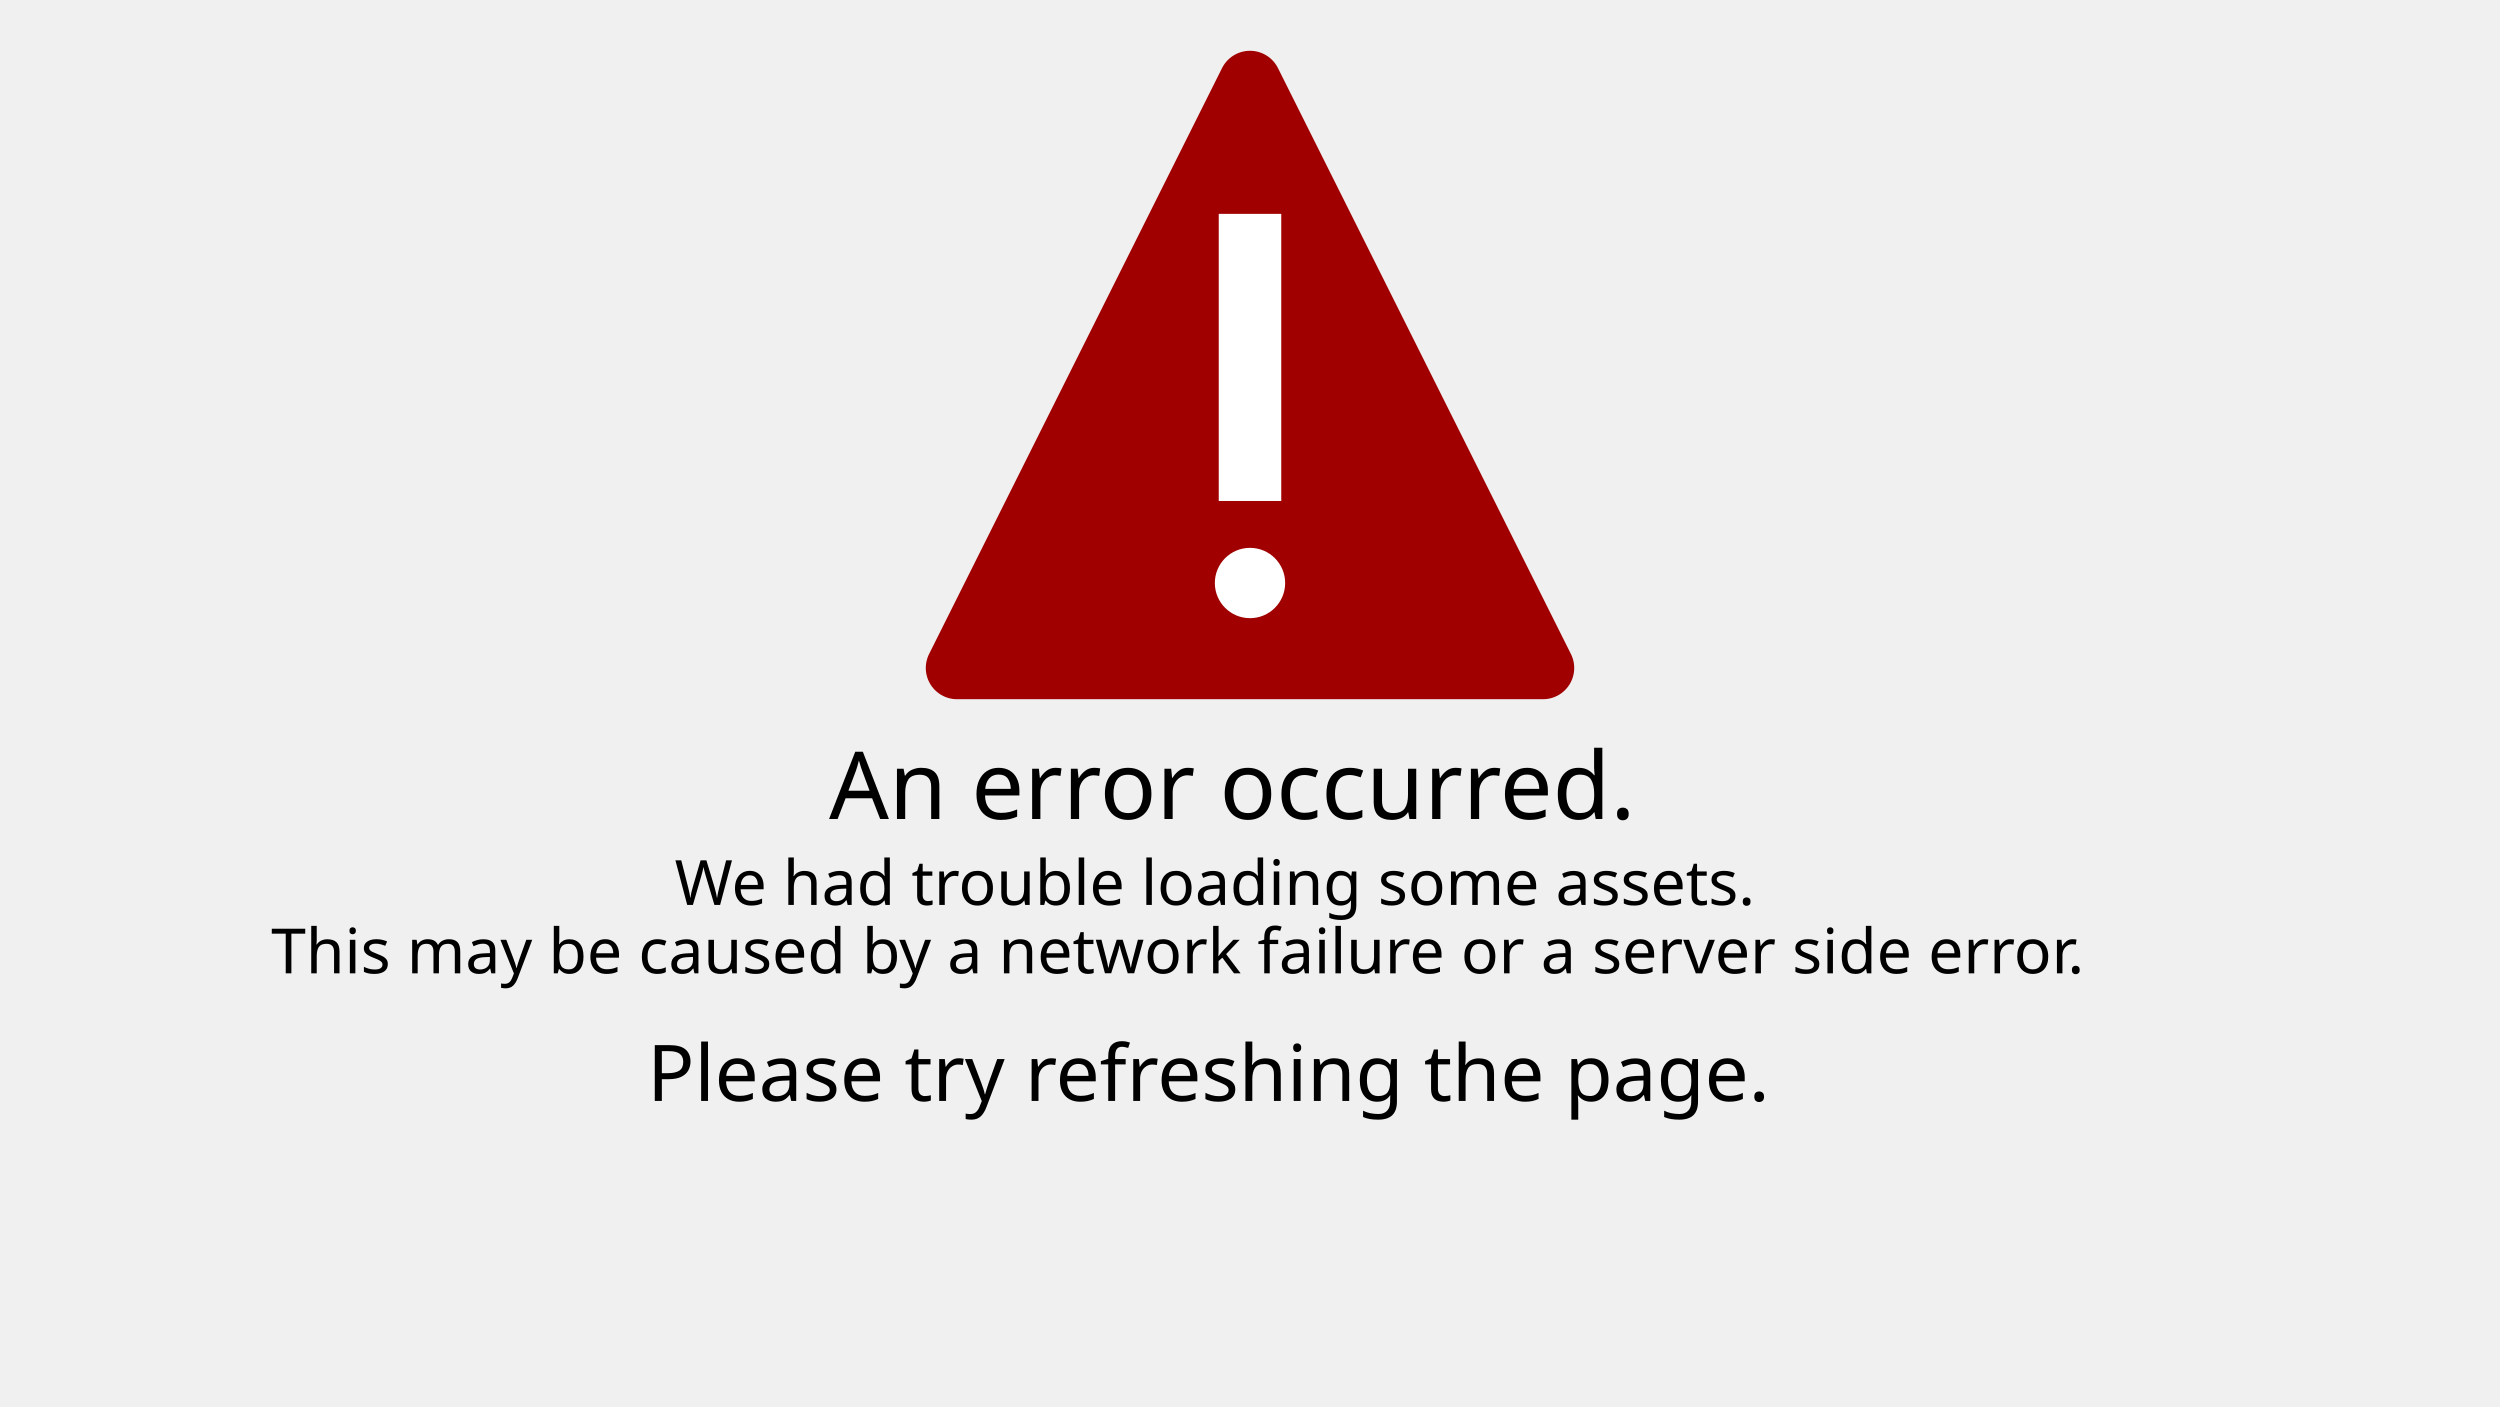
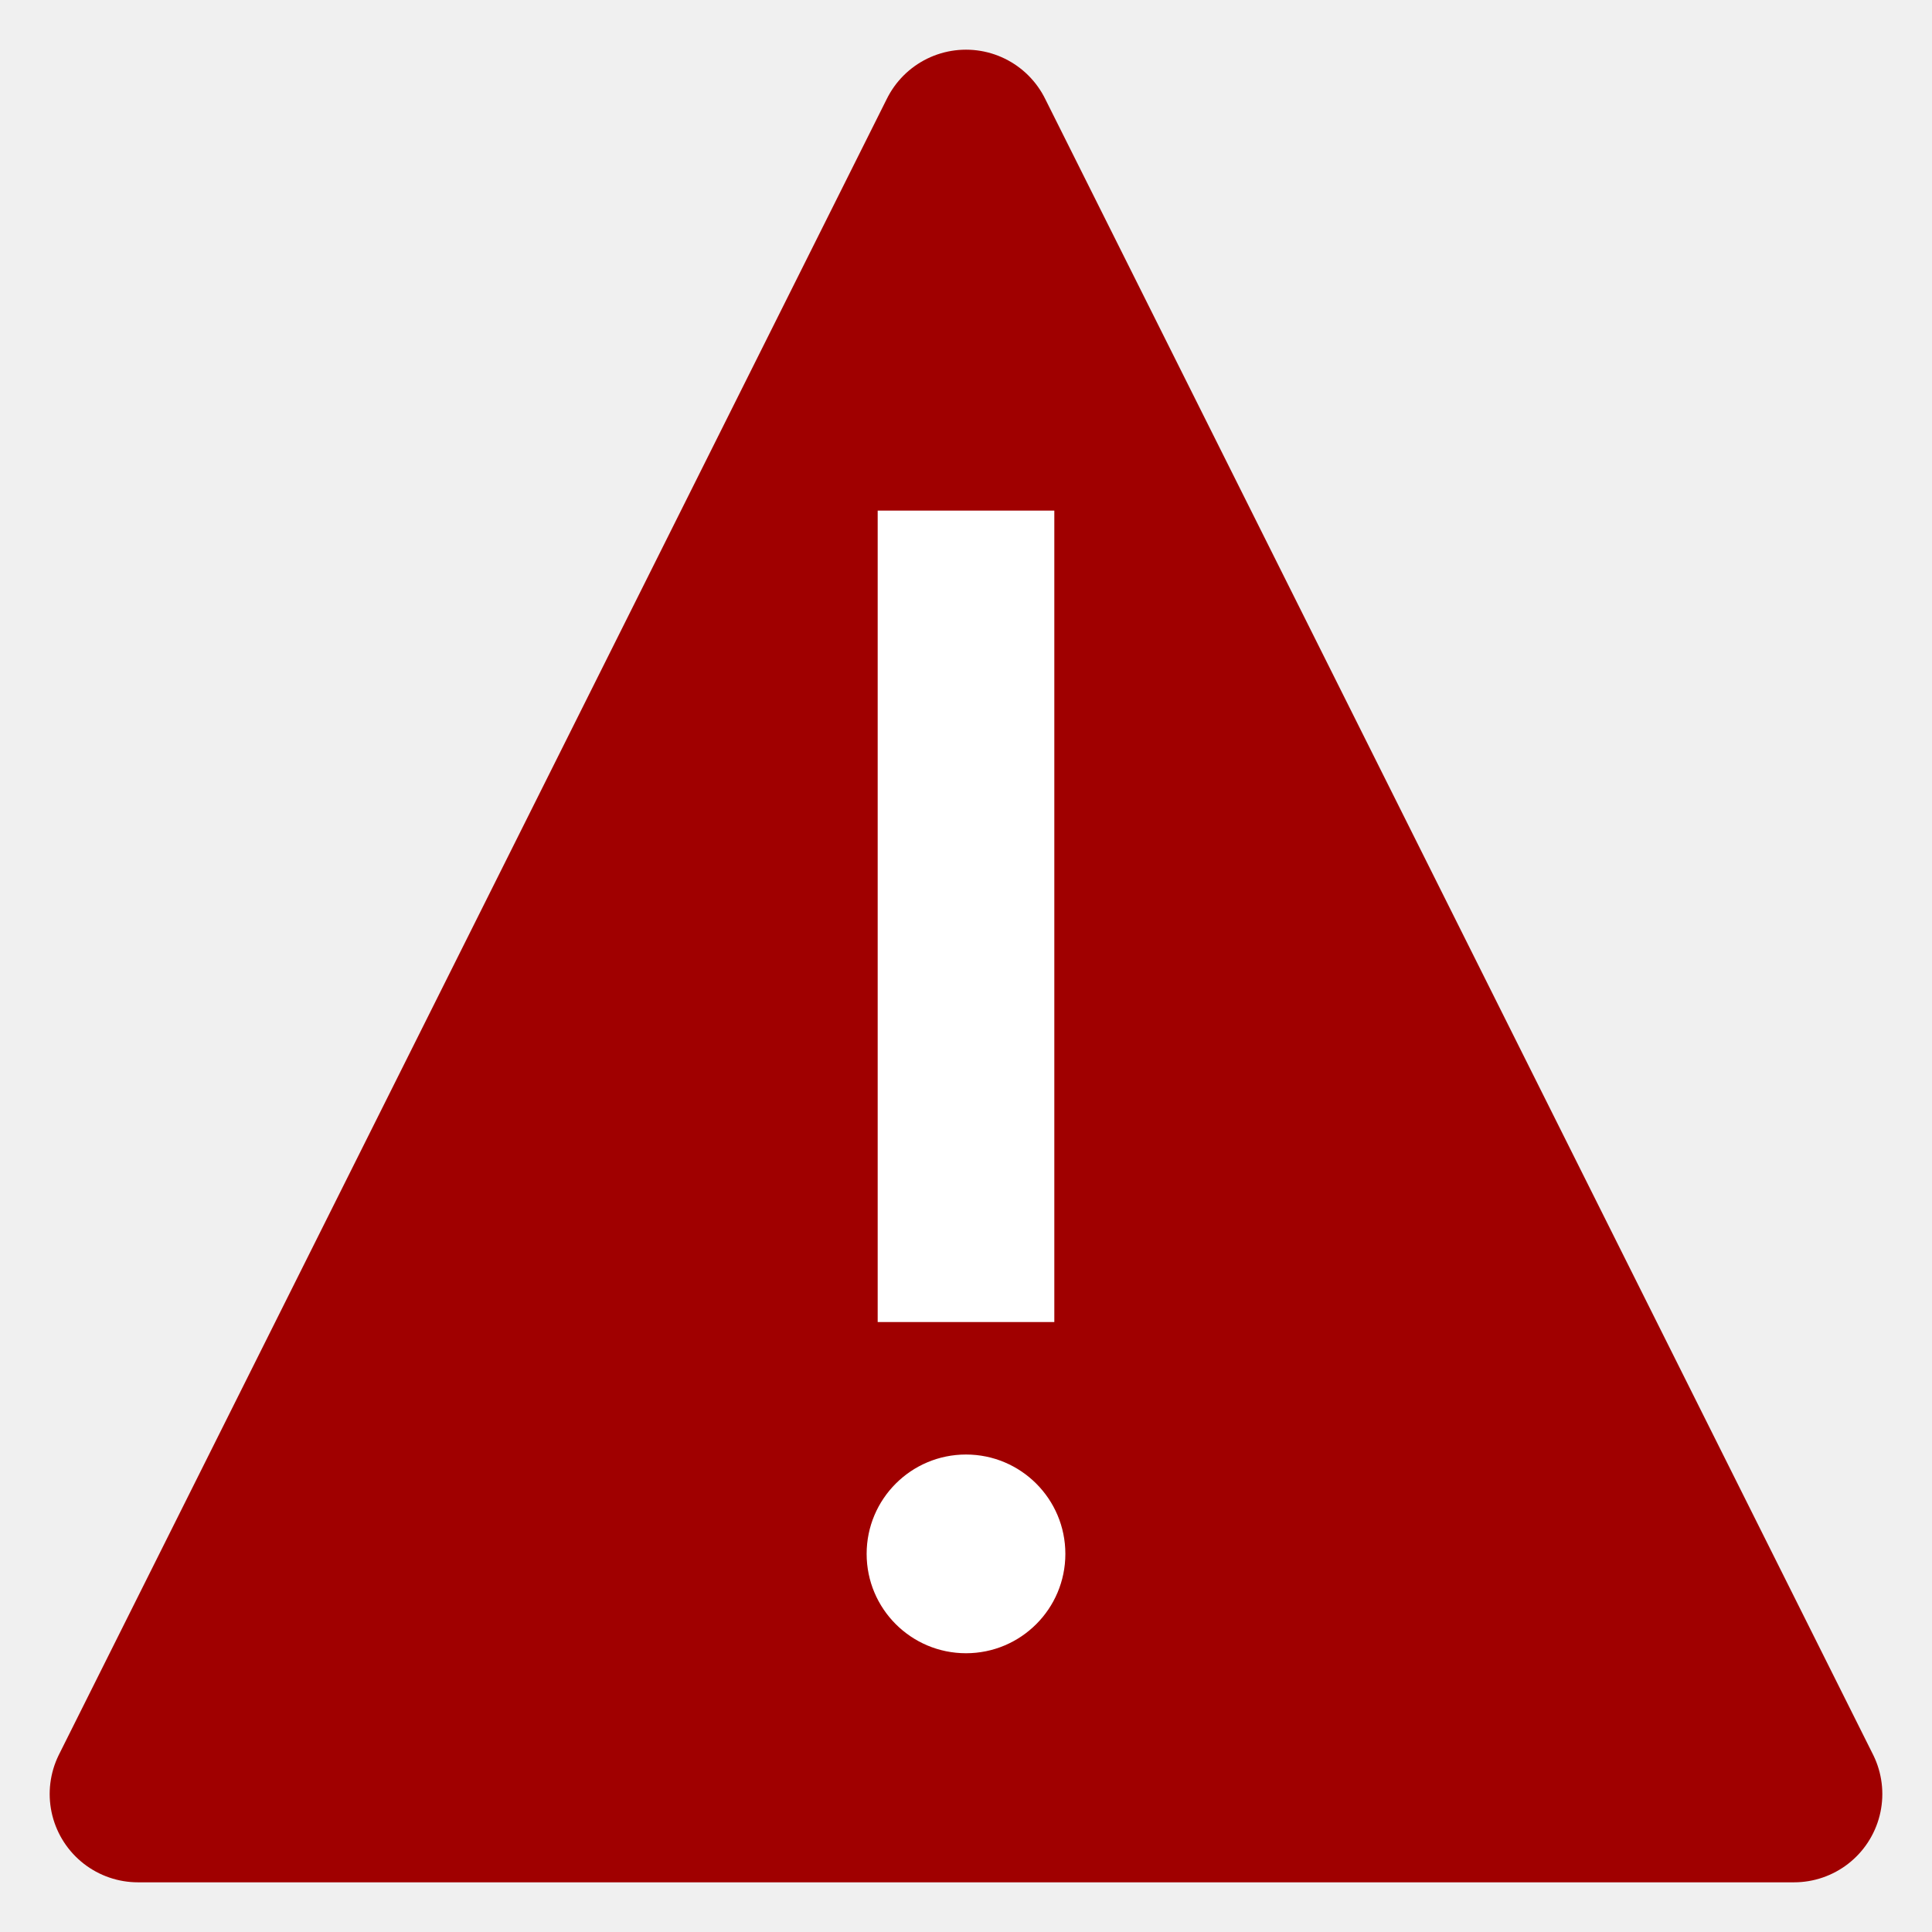
- <svg xmlns="http://www.w3.org/2000/svg" width="1280" height="720" id="svg2" version="1.1">
+ <svg xmlns="http://www.w3.org/2000/svg" width="350" height="350" id="svg2" version="1.1">
  <defs id="defs4" />
-   <g id="layer1" transform="translate(0,-332.3622)">
-     <text xml:space="preserve" style="font-size:48px;font-style:normal;font-weight:normal;line-height:125%;letter-spacing:0px;word-spacing:0px;fill:#000000;fill-opacity:1;stroke:none;font-family:Sans" x="424.492" y="751.683" id="text3793">
-       <tspan id="tspan3795" x="424.492" y="751.683">An error occurred.</tspan>
-     </text>
-     <text xml:space="preserve" style="font-size:32px;font-style:normal;font-weight:normal;line-height:125%;letter-spacing:0px;word-spacing:0px;fill:#000000;fill-opacity:1;stroke:none;font-family:Sans" x="345.422" y="795.706" id="text3816">
-       <tspan id="tspan3818" x="345.422" y="795.706" style="font-size:32px">We had trouble loading some assets.</tspan>
-     </text>
-     <g id="g3003" transform="translate(240,-127.5)">
+   <g id="layer1" transform="translate(0,-702.3622)">
+     <g id="g3003" transform="translate(-225,225.5)">
      <path id="path2987" d="m 400,501.862 -150,300 300,0 z" style="fill:#a00000;fill-opacity:1;stroke:#a00000;stroke-width:32;stroke-linecap:butt;stroke-linejoin:round;stroke-miterlimit:4;stroke-opacity:1;stroke-dasharray:none" />
      <g id="g2999">
        <rect style="fill:#ffffff;fill-opacity:1;stroke:none" id="rect3824" width="32" height="147" x="384" y="569.362" />
        <path style="fill:#ffffff;fill-opacity:1;stroke:none" id="path3826" d="m 420,306 c 0,9.941 -8.059,18 -18,18 -9.941,0 -18,-8.059 -18,-18 0,-9.941 8.059,-18 18,-18 9.941,0 18,8.059 18,18 z" transform="translate(-2,452.3622)" />
      </g>
    </g>
-     <text xml:space="preserve" style="font-size:40px;font-style:normal;font-weight:normal;line-height:125%;letter-spacing:0px;word-spacing:0px;fill:#000000;fill-opacity:1;stroke:none;font-family:Sans" x="138.844" y="830.706" id="text3002">
-       <tspan id="tspan3004" x="138.844" y="830.706" style="font-size:32px">This may be caused by a network failure or a server side error.</tspan>
-     </text>
-     <text xml:space="preserve" style="font-size:40px;font-style:normal;font-weight:normal;line-height:125%;letter-spacing:0px;word-spacing:0px;fill:#000000;fill-opacity:1;stroke:none;font-family:Sans" x="331.377" y="896.042" id="text3006">
-       <tspan id="tspan3008" x="331.377" y="896.042">Please try refreshing the page.</tspan>
-     </text>
  </g>
</svg>
